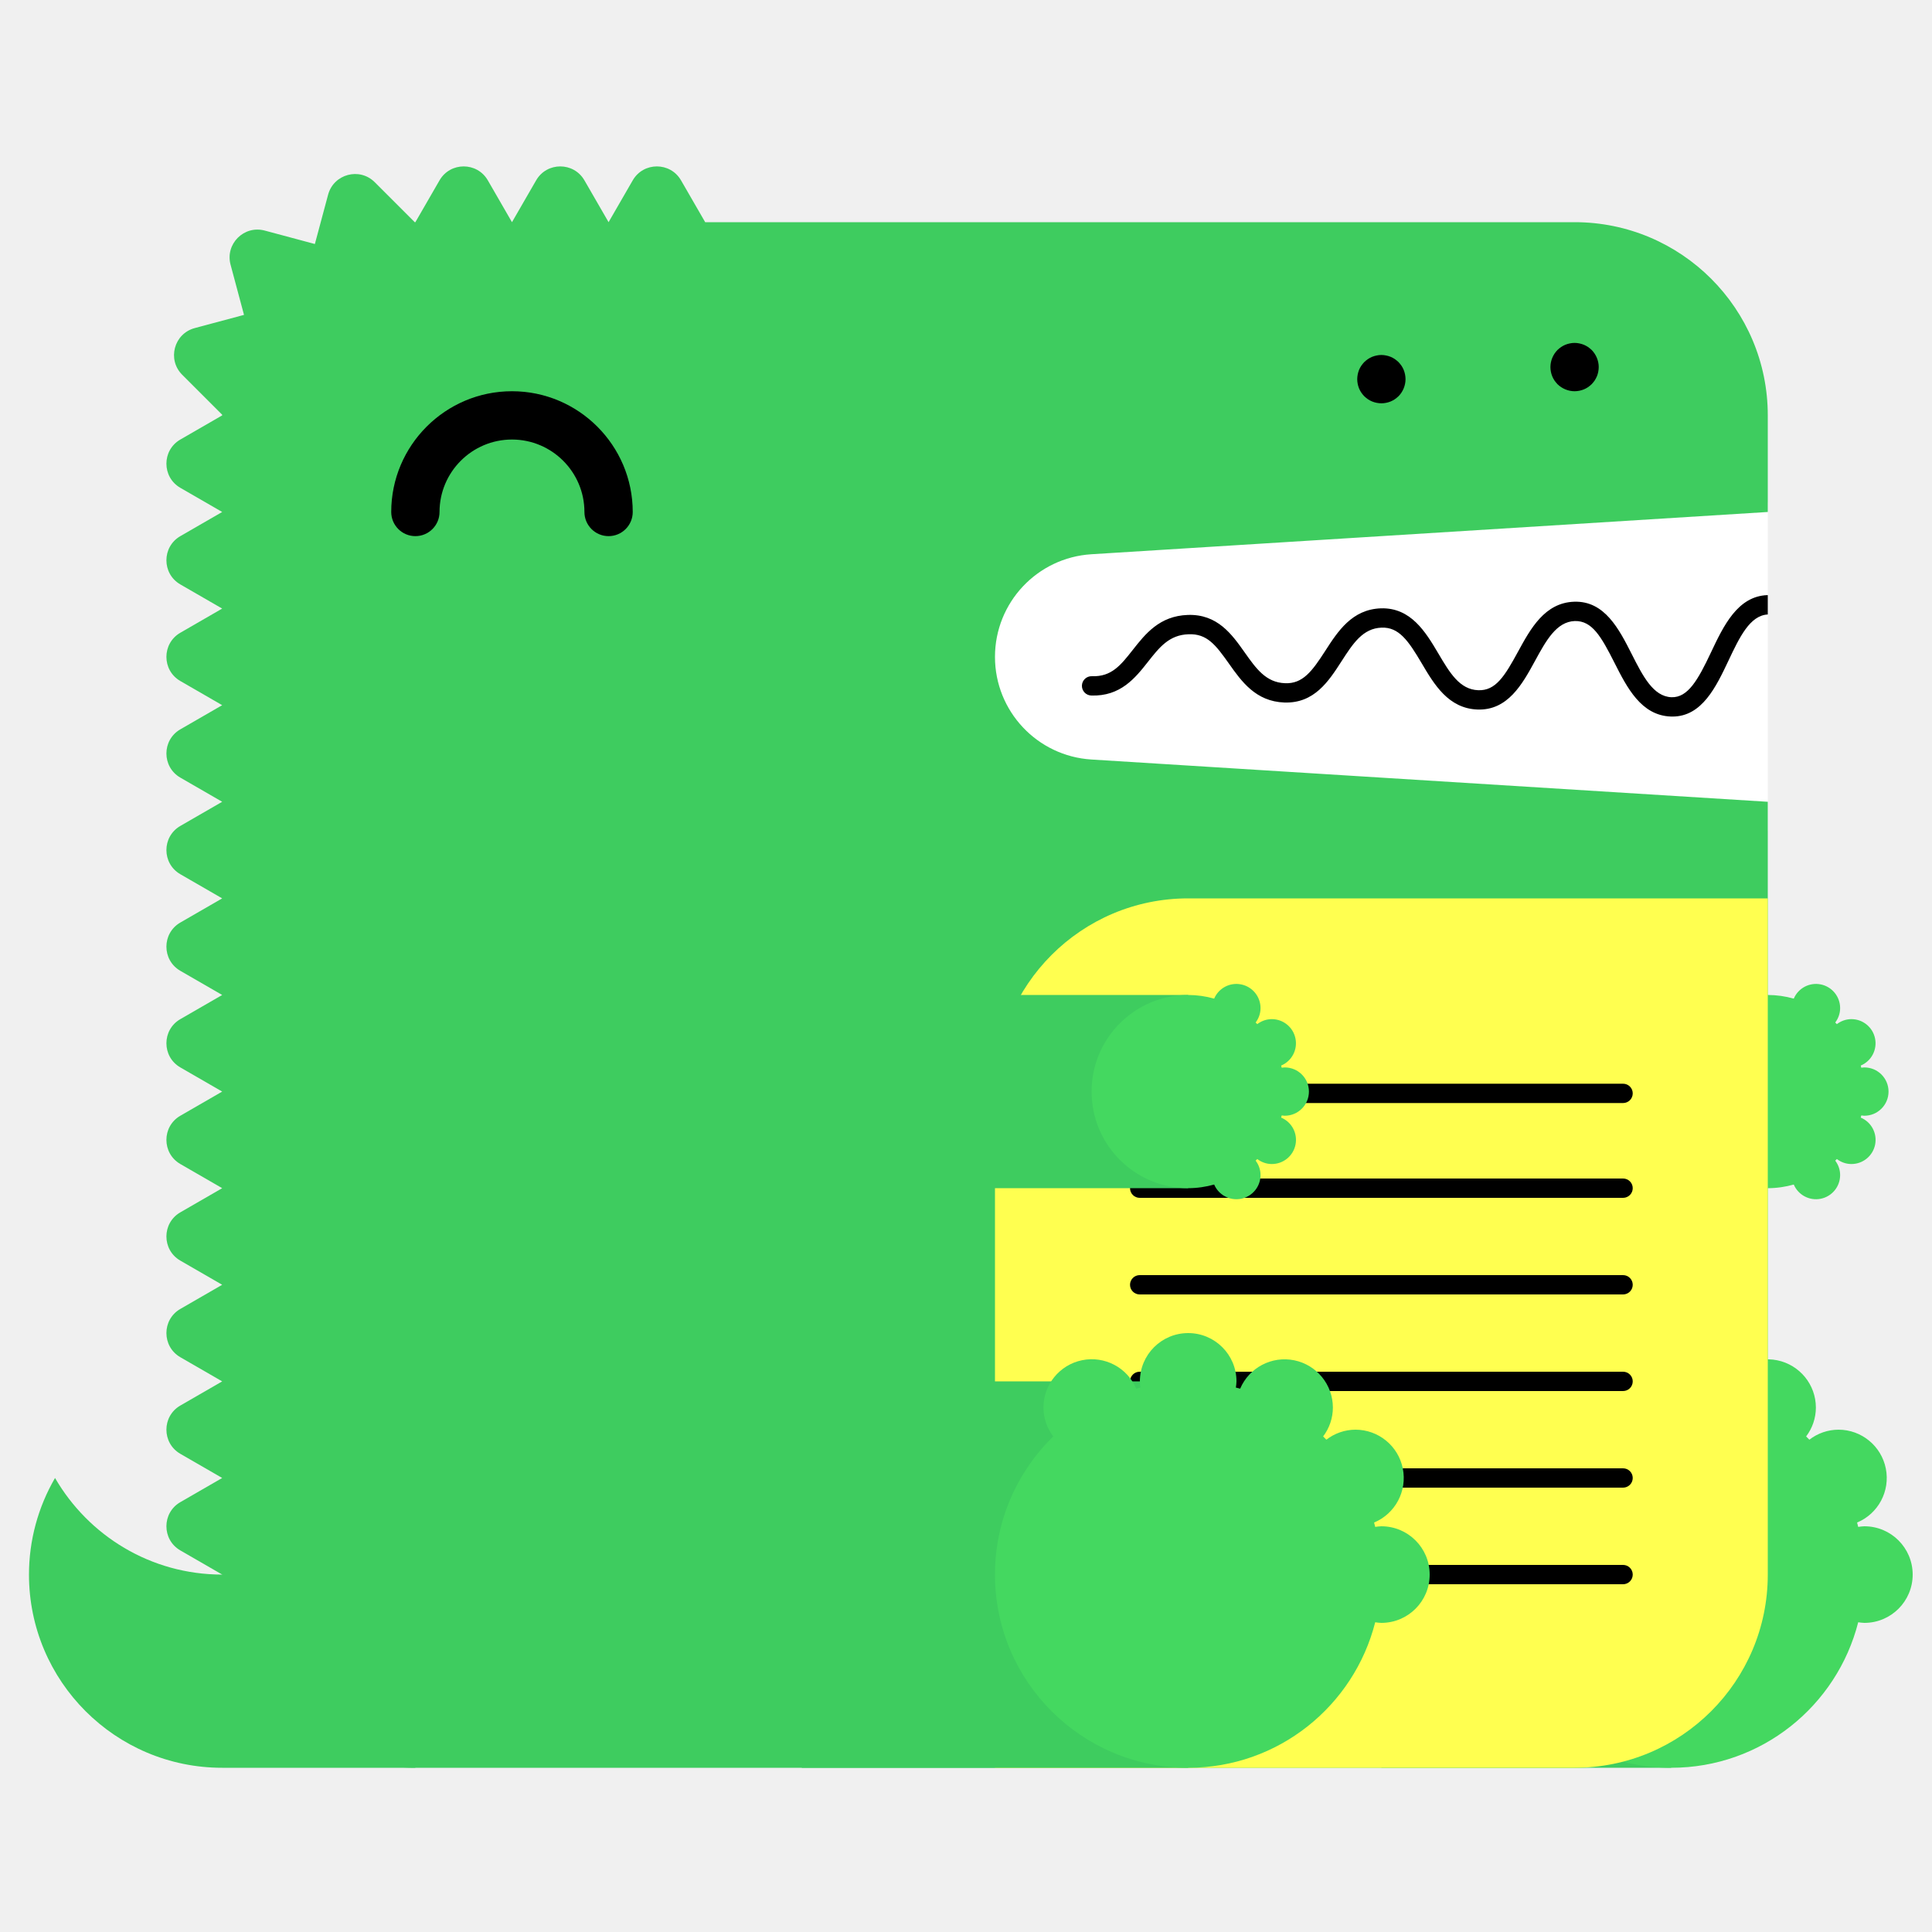
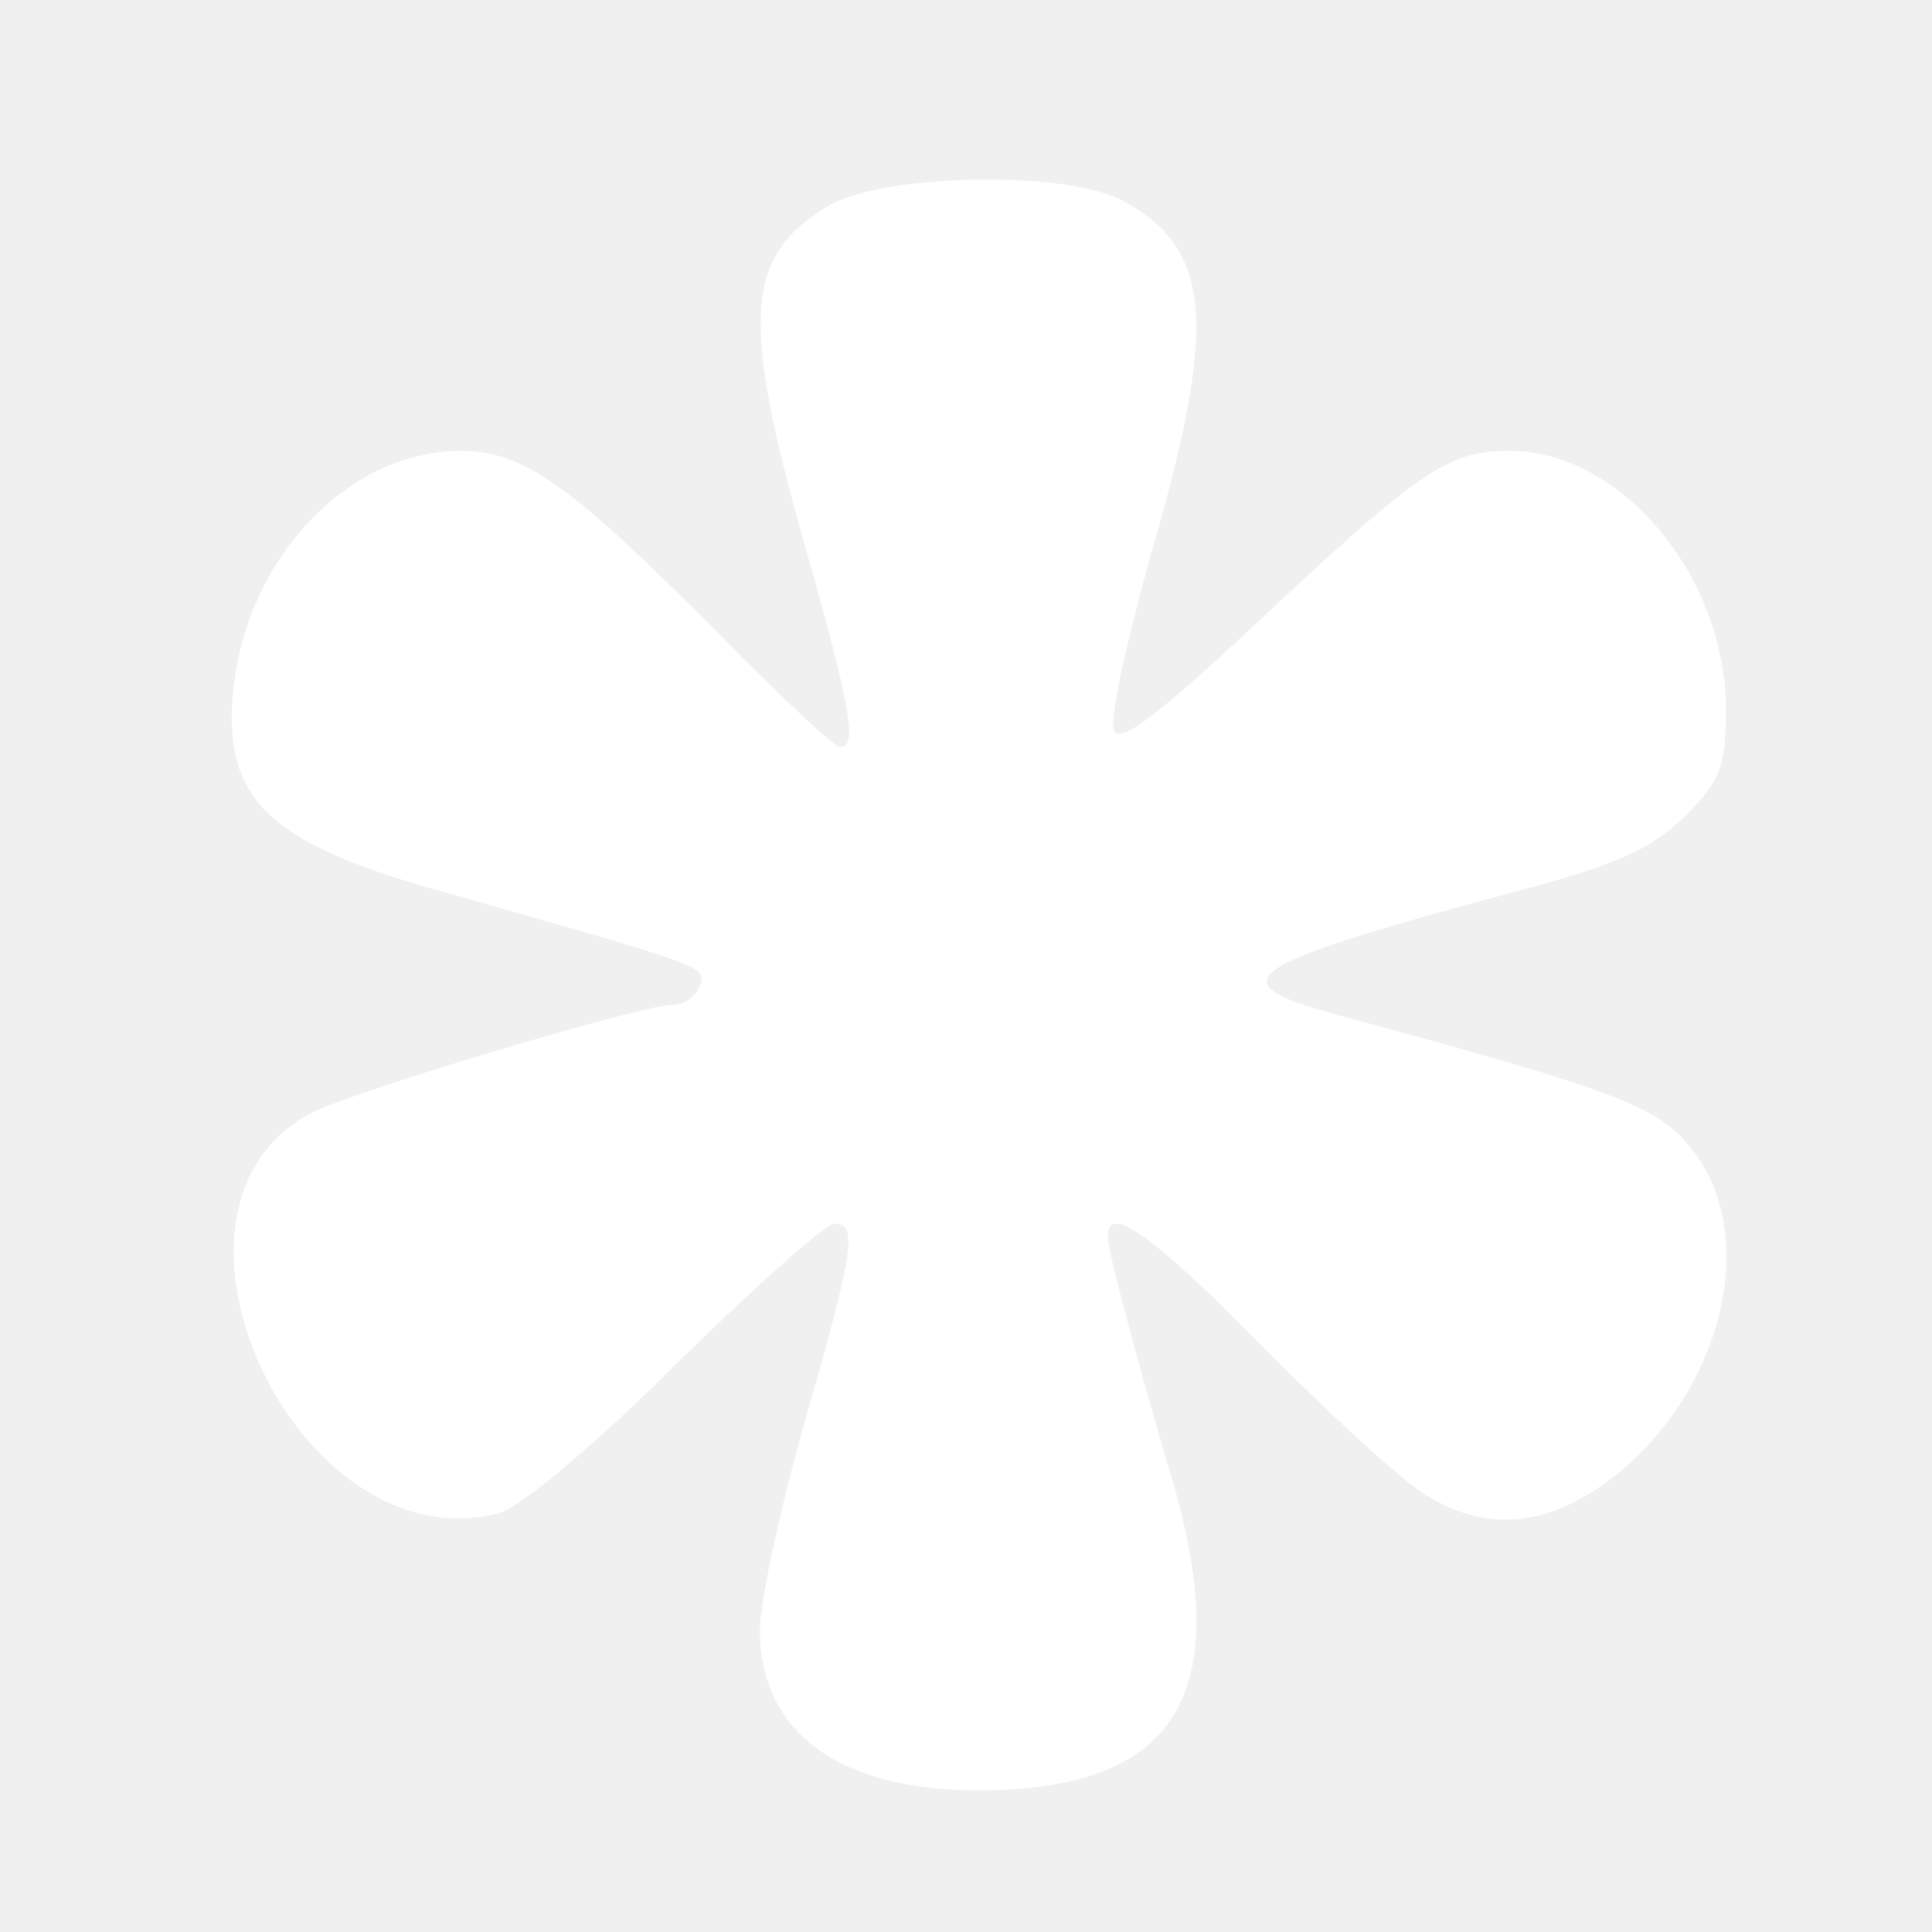
- <svg xmlns="http://www.w3.org/2000/svg" width="200" height="200" viewBox="0 0 200 200">
-   <g fill="none" fill-rule="evenodd">
-     <path fill="#FFF" d="M99 52h84v34H99z" />
-     <path d="M23 163c-7.398 0-13.843-4.027-17.303-10A19.886 19.886 0 0 0 3 163c0 11.046 8.954 20 20 20h20v-20H23z" fill="#3ECC5F" />
-     <path d="M112.98 57.376L183 53V43c0-11.046-8.954-20-20-20H73l-2.5-4.33c-1.112-1.925-3.889-1.925-5 0L63 23l-2.5-4.33c-1.111-1.925-3.889-1.925-5 0L53 23l-2.5-4.33c-1.111-1.925-3.889-1.925-5 0L43 23c-.022 0-.042.003-.065.003l-4.142-4.141c-1.57-1.571-4.252-.853-4.828 1.294l-1.369 5.104-5.192-1.392c-2.148-.575-4.111 1.389-3.535 3.536l1.39 5.193-5.102 1.367c-2.148.576-2.867 3.259-1.296 4.83l4.142 4.142c0 .021-.003.042-.003.064l-4.33 2.5c-1.925 1.111-1.925 3.889 0 5L23 53l-4.33 2.5c-1.925 1.111-1.925 3.889 0 5L23 63l-4.33 2.5c-1.925 1.111-1.925 3.889 0 5L23 73l-4.33 2.5c-1.925 1.111-1.925 3.889 0 5L23 83l-4.33 2.5c-1.925 1.111-1.925 3.889 0 5L23 93l-4.33 2.5c-1.925 1.111-1.925 3.889 0 5L23 103l-4.33 2.5c-1.925 1.111-1.925 3.889 0 5L23 113l-4.33 2.5c-1.925 1.111-1.925 3.889 0 5L23 123l-4.33 2.5c-1.925 1.111-1.925 3.889 0 5L23 133l-4.33 2.5c-1.925 1.111-1.925 3.889 0 5L23 143l-4.33 2.5c-1.925 1.111-1.925 3.889 0 5L23 153l-4.33 2.5c-1.925 1.111-1.925 3.889 0 5L23 163c0 11.046 8.954 20 20 20h120c11.046 0 20-8.954 20-20V83l-70.02-4.376A10.645 10.645 0 0 1 103 68c0-5.621 4.37-10.273 9.98-10.624" fill="#3ECC5F" />
-     <path fill="#3ECC5F" d="M143 183h30v-40h-30z" />
-     <path d="M193 158c-.219 0-.428.037-.639.064-.038-.15-.074-.301-.116-.451A5 5 0 0 0 190.32 148a4.96 4.96 0 0 0-3.016 1.036 26.531 26.531 0 0 0-.335-.336 4.955 4.955 0 0 0 1.011-2.987 5 5 0 0 0-9.599-1.959c-.148-.042-.297-.077-.445-.115.027-.211.064-.42.064-.639a5 5 0 0 0-5-5 5 5 0 0 0-5 5c0 .219.037.428.064.639-.148.038-.297.073-.445.115a4.998 4.998 0 0 0-9.599 1.959c0 1.125.384 2.151 1.011 2.987-3.717 3.632-6.031 8.693-6.031 14.3 0 11.046 8.954 20 20 20 9.339 0 17.16-6.41 19.361-15.064.211.027.42.064.639.064a5 5 0 0 0 5-5 5 5 0 0 0-5-5" fill="#44D860" />
-     <path fill="#3ECC5F" d="M153 123h30v-20h-30z" />
-     <path d="M193 115.5a2.5 2.5 0 1 0 0-5c-.109 0-.214.019-.319.032-.02-.075-.037-.15-.058-.225a2.501 2.501 0 0 0-.963-4.807c-.569 0-1.088.197-1.508.518a6.653 6.653 0 0 0-.168-.168c.314-.417.506-.931.506-1.494a2.5 2.5 0 0 0-4.8-.979A9.987 9.987 0 0 0 183 103c-5.522 0-10 4.478-10 10s4.478 10 10 10c.934 0 1.833-.138 2.69-.377a2.5 2.5 0 0 0 4.8-.979c0-.563-.192-1.077-.506-1.494.057-.055.113-.111.168-.168.42.321.939.518 1.508.518a2.5 2.5 0 0 0 .963-4.807c.021-.074.038-.15.058-.225.105.013.21.032.319.032" fill="#44D860" />
-     <path d="M63 55.5a2.5 2.5 0 0 1-2.5-2.5c0-4.136-3.364-7.5-7.5-7.5s-7.5 3.364-7.5 7.5a2.5 2.5 0 1 1-5 0c0-6.893 5.607-12.5 12.5-12.5S65.5 46.107 65.5 53a2.5 2.5 0 0 1-2.5 2.5" fill="#000" />
-     <path d="M103 183h60c11.046 0 20-8.954 20-20V93h-60c-11.046 0-20 8.954-20 20v70z" fill="#FFFF50" />
-     <path d="M168.02 124h-50.04a1 1 0 1 1 0-2h50.04a1 1 0 1 1 0 2m0 20h-50.04a1 1 0 1 1 0-2h50.04a1 1 0 1 1 0 2m0 20h-50.04a1 1 0 1 1 0-2h50.04a1 1 0 1 1 0 2m0-49.814h-50.04a1 1 0 1 1 0-2h50.04a1 1 0 1 1 0 2m0 19.814h-50.04a1 1 0 1 1 0-2h50.04a1 1 0 1 1 0 2m0 20h-50.04a1 1 0 1 1 0-2h50.04a1 1 0 1 1 0 2M183 61.611c-.012 0-.022-.006-.034-.005-3.09.105-4.552 3.196-5.842 5.923-1.346 2.85-2.387 4.703-4.093 4.647-1.889-.068-2.969-2.202-4.113-4.46-1.314-2.594-2.814-5.536-5.963-5.426-3.046.104-4.513 2.794-5.807 5.167-1.377 2.528-2.314 4.065-4.121 3.994-1.927-.07-2.951-1.805-4.136-3.813-1.321-2.236-2.848-4.75-5.936-4.664-2.994.103-4.465 2.385-5.763 4.4-1.373 2.13-2.335 3.428-4.165 3.351-1.973-.07-2.992-1.51-4.171-3.177-1.324-1.873-2.816-3.993-5.895-3.89-2.928.1-4.399 1.97-5.696 3.618-1.232 1.564-2.194 2.802-4.229 2.724a1 1 0 0 0-.072 2c3.017.101 4.545-1.8 5.872-3.487 1.177-1.496 2.193-2.787 4.193-2.855 1.926-.082 2.829 1.115 4.195 3.045 1.297 1.834 2.769 3.914 5.731 4.021 3.103.104 4.596-2.215 5.918-4.267 1.182-1.834 2.202-3.417 4.15-3.484 1.793-.067 2.769 1.35 4.145 3.681 1.297 2.197 2.766 4.686 5.787 4.796 3.125.108 4.634-2.62 5.949-5.035 1.139-2.088 2.214-4.06 4.119-4.126 1.793-.042 2.728 1.595 4.111 4.33 1.292 2.553 2.757 5.445 5.825 5.556l.169.003c3.064 0 4.518-3.075 5.805-5.794 1.139-2.41 2.217-4.68 4.067-4.773v-2z" fill="#000" />
-     <path fill="#3ECC5F" d="M83 183h40v-40H83z" />
-     <path d="M143 158c-.219 0-.428.037-.639.064-.038-.15-.074-.301-.116-.451A5 5 0 0 0 140.32 148a4.96 4.96 0 0 0-3.016 1.036 26.531 26.531 0 0 0-.335-.336 4.955 4.955 0 0 0 1.011-2.987 5 5 0 0 0-9.599-1.959c-.148-.042-.297-.077-.445-.115.027-.211.064-.42.064-.639a5 5 0 0 0-5-5 5 5 0 0 0-5 5c0 .219.037.428.064.639-.148.038-.297.073-.445.115a4.998 4.998 0 0 0-9.599 1.959c0 1.125.384 2.151 1.011 2.987-3.717 3.632-6.031 8.693-6.031 14.3 0 11.046 8.954 20 20 20 9.339 0 17.16-6.41 19.361-15.064.211.027.42.064.639.064a5 5 0 0 0 5-5 5 5 0 0 0-5-5" fill="#44D860" />
-     <path fill="#3ECC5F" d="M83 123h40v-20H83z" />
-     <path d="M133 115.5a2.5 2.5 0 1 0 0-5c-.109 0-.214.019-.319.032-.02-.075-.037-.15-.058-.225a2.501 2.501 0 0 0-.963-4.807c-.569 0-1.088.197-1.508.518a6.653 6.653 0 0 0-.168-.168c.314-.417.506-.931.506-1.494a2.5 2.5 0 0 0-4.8-.979A9.987 9.987 0 0 0 123 103c-5.522 0-10 4.478-10 10s4.478 10 10 10c.934 0 1.833-.138 2.69-.377a2.5 2.5 0 0 0 4.8-.979c0-.563-.192-1.077-.506-1.494.057-.055.113-.111.168-.168.42.321.939.518 1.508.518a2.5 2.5 0 0 0 .963-4.807c.021-.074.038-.15.058-.225.105.013.21.032.319.032" fill="#44D860" />
-     <path d="M143 41.75c-.16 0-.33-.02-.49-.05a2.52 2.52 0 0 1-.47-.14c-.15-.06-.29-.14-.431-.23-.13-.09-.259-.2-.38-.31-.109-.12-.219-.24-.309-.38s-.17-.28-.231-.43a2.619 2.619 0 0 1-.189-.96c0-.16.02-.33.05-.49.03-.16.08-.31.139-.47.061-.15.141-.29.231-.43.09-.13.2-.26.309-.38.121-.11.25-.22.38-.31.141-.09.281-.17.431-.23.149-.06.31-.11.47-.14.32-.07.65-.07.98 0 .159.03.32.08.47.14.149.06.29.14.43.23.13.09.259.2.38.31.11.12.22.25.31.38.09.14.17.28.23.43.06.16.11.31.14.47.029.16.05.33.05.49 0 .66-.271 1.31-.73 1.77-.121.11-.25.22-.38.31-.14.09-.281.17-.43.23a2.565 2.565 0 0 1-.96.19m20-1.25c-.66 0-1.3-.27-1.771-.73a3.802 3.802 0 0 1-.309-.38c-.09-.14-.17-.28-.231-.43a2.619 2.619 0 0 1-.189-.96c0-.66.27-1.3.729-1.77.121-.11.25-.22.38-.31.141-.09.281-.17.431-.23.149-.06.31-.11.47-.14.32-.07.66-.07.98 0 .159.03.32.08.47.14.149.06.29.14.43.23.13.09.259.2.38.31.459.47.73 1.11.73 1.77 0 .16-.021.33-.05.49-.03.16-.08.32-.14.47-.07.15-.14.29-.23.43-.09.13-.2.26-.31.38-.121.11-.25.22-.38.31-.14.09-.281.17-.43.23a2.565 2.565 0 0 1-.96.19" fill="#000" />
+ <svg xmlns="http://www.w3.org/2000/svg" version="1.0" width="150pt" height="150pt" viewBox="0 0 150 150" preserveAspectRatio="xMidYMid meet">
+   <g transform="translate(0,150) scale(0.1,-0.1)" fill="#fff" stroke="none">
+     <path d="M643 1340 c-65 -39 -68 -87 -18 -264 36 -127 41 -156 27 -156 -4 0 -46 39 -92 86 -115 116 -153 144 -202 144 -95 0 -178 -97 -178 -208 0 -68 39 -100 166 -135 204 -58 203 -57 197 -73 -3 -8 -12 -14 -20 -14 -24 0 -248 -67 -281 -84 -141 -73 -12 -351 145 -311 16 4 75 53 138 116 61 60 116 109 123 109 18 0 15 -21 -23 -153 -19 -67 -35 -140 -35 -163 0 -79 62 -124 169 -124 155 0 201 74 150 245 -30 102 -49 175 -49 185 0 26 34 2 120 -85 52 -53 109 -105 126 -115 47 -30 95 -26 145 12 85 65 116 186 64 254 -27 35 -55 46 -280 107 -90 25 -72 37 135 93 84 22 111 34 138 60 28 28 32 39 32 83 0 103 -81 201 -168 201 -48 0 -70 -15 -202 -139 -72 -67 -101 -89 -105 -78 -4 8 10 70 29 138 52 179 47 237 -24 274 -45 23 -186 20 -227 -5z" />
  </g>
</svg>
